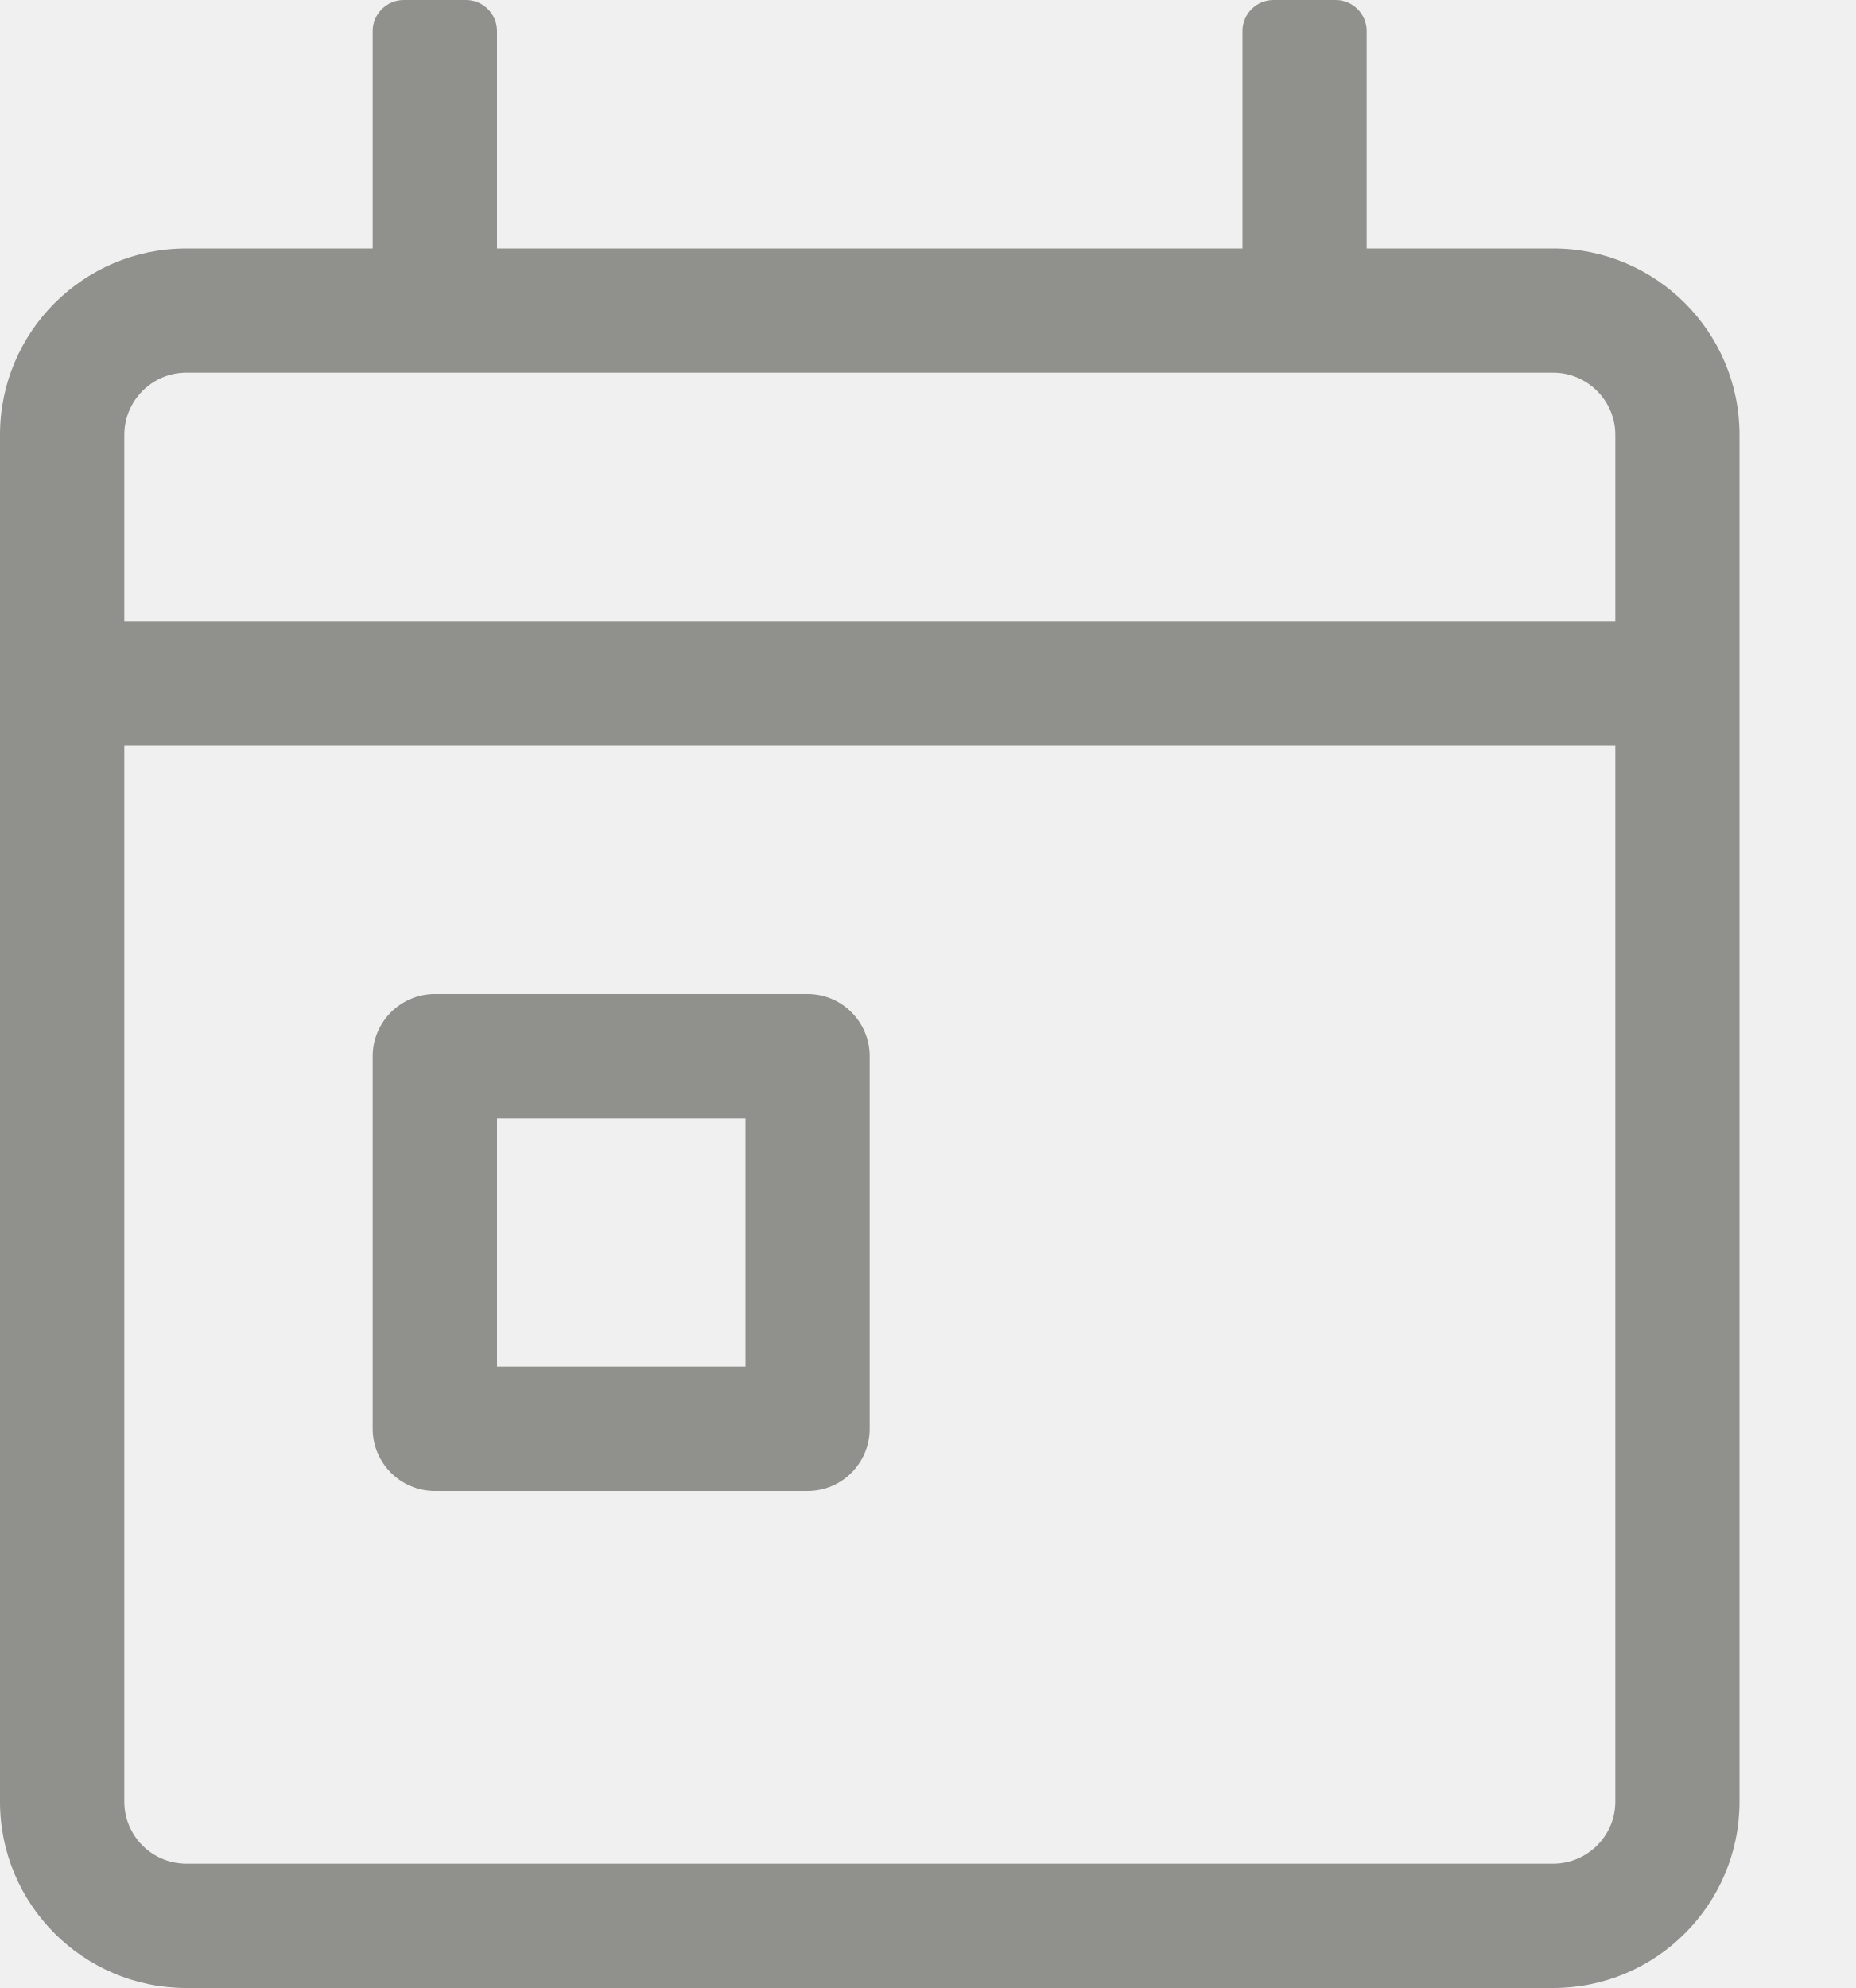
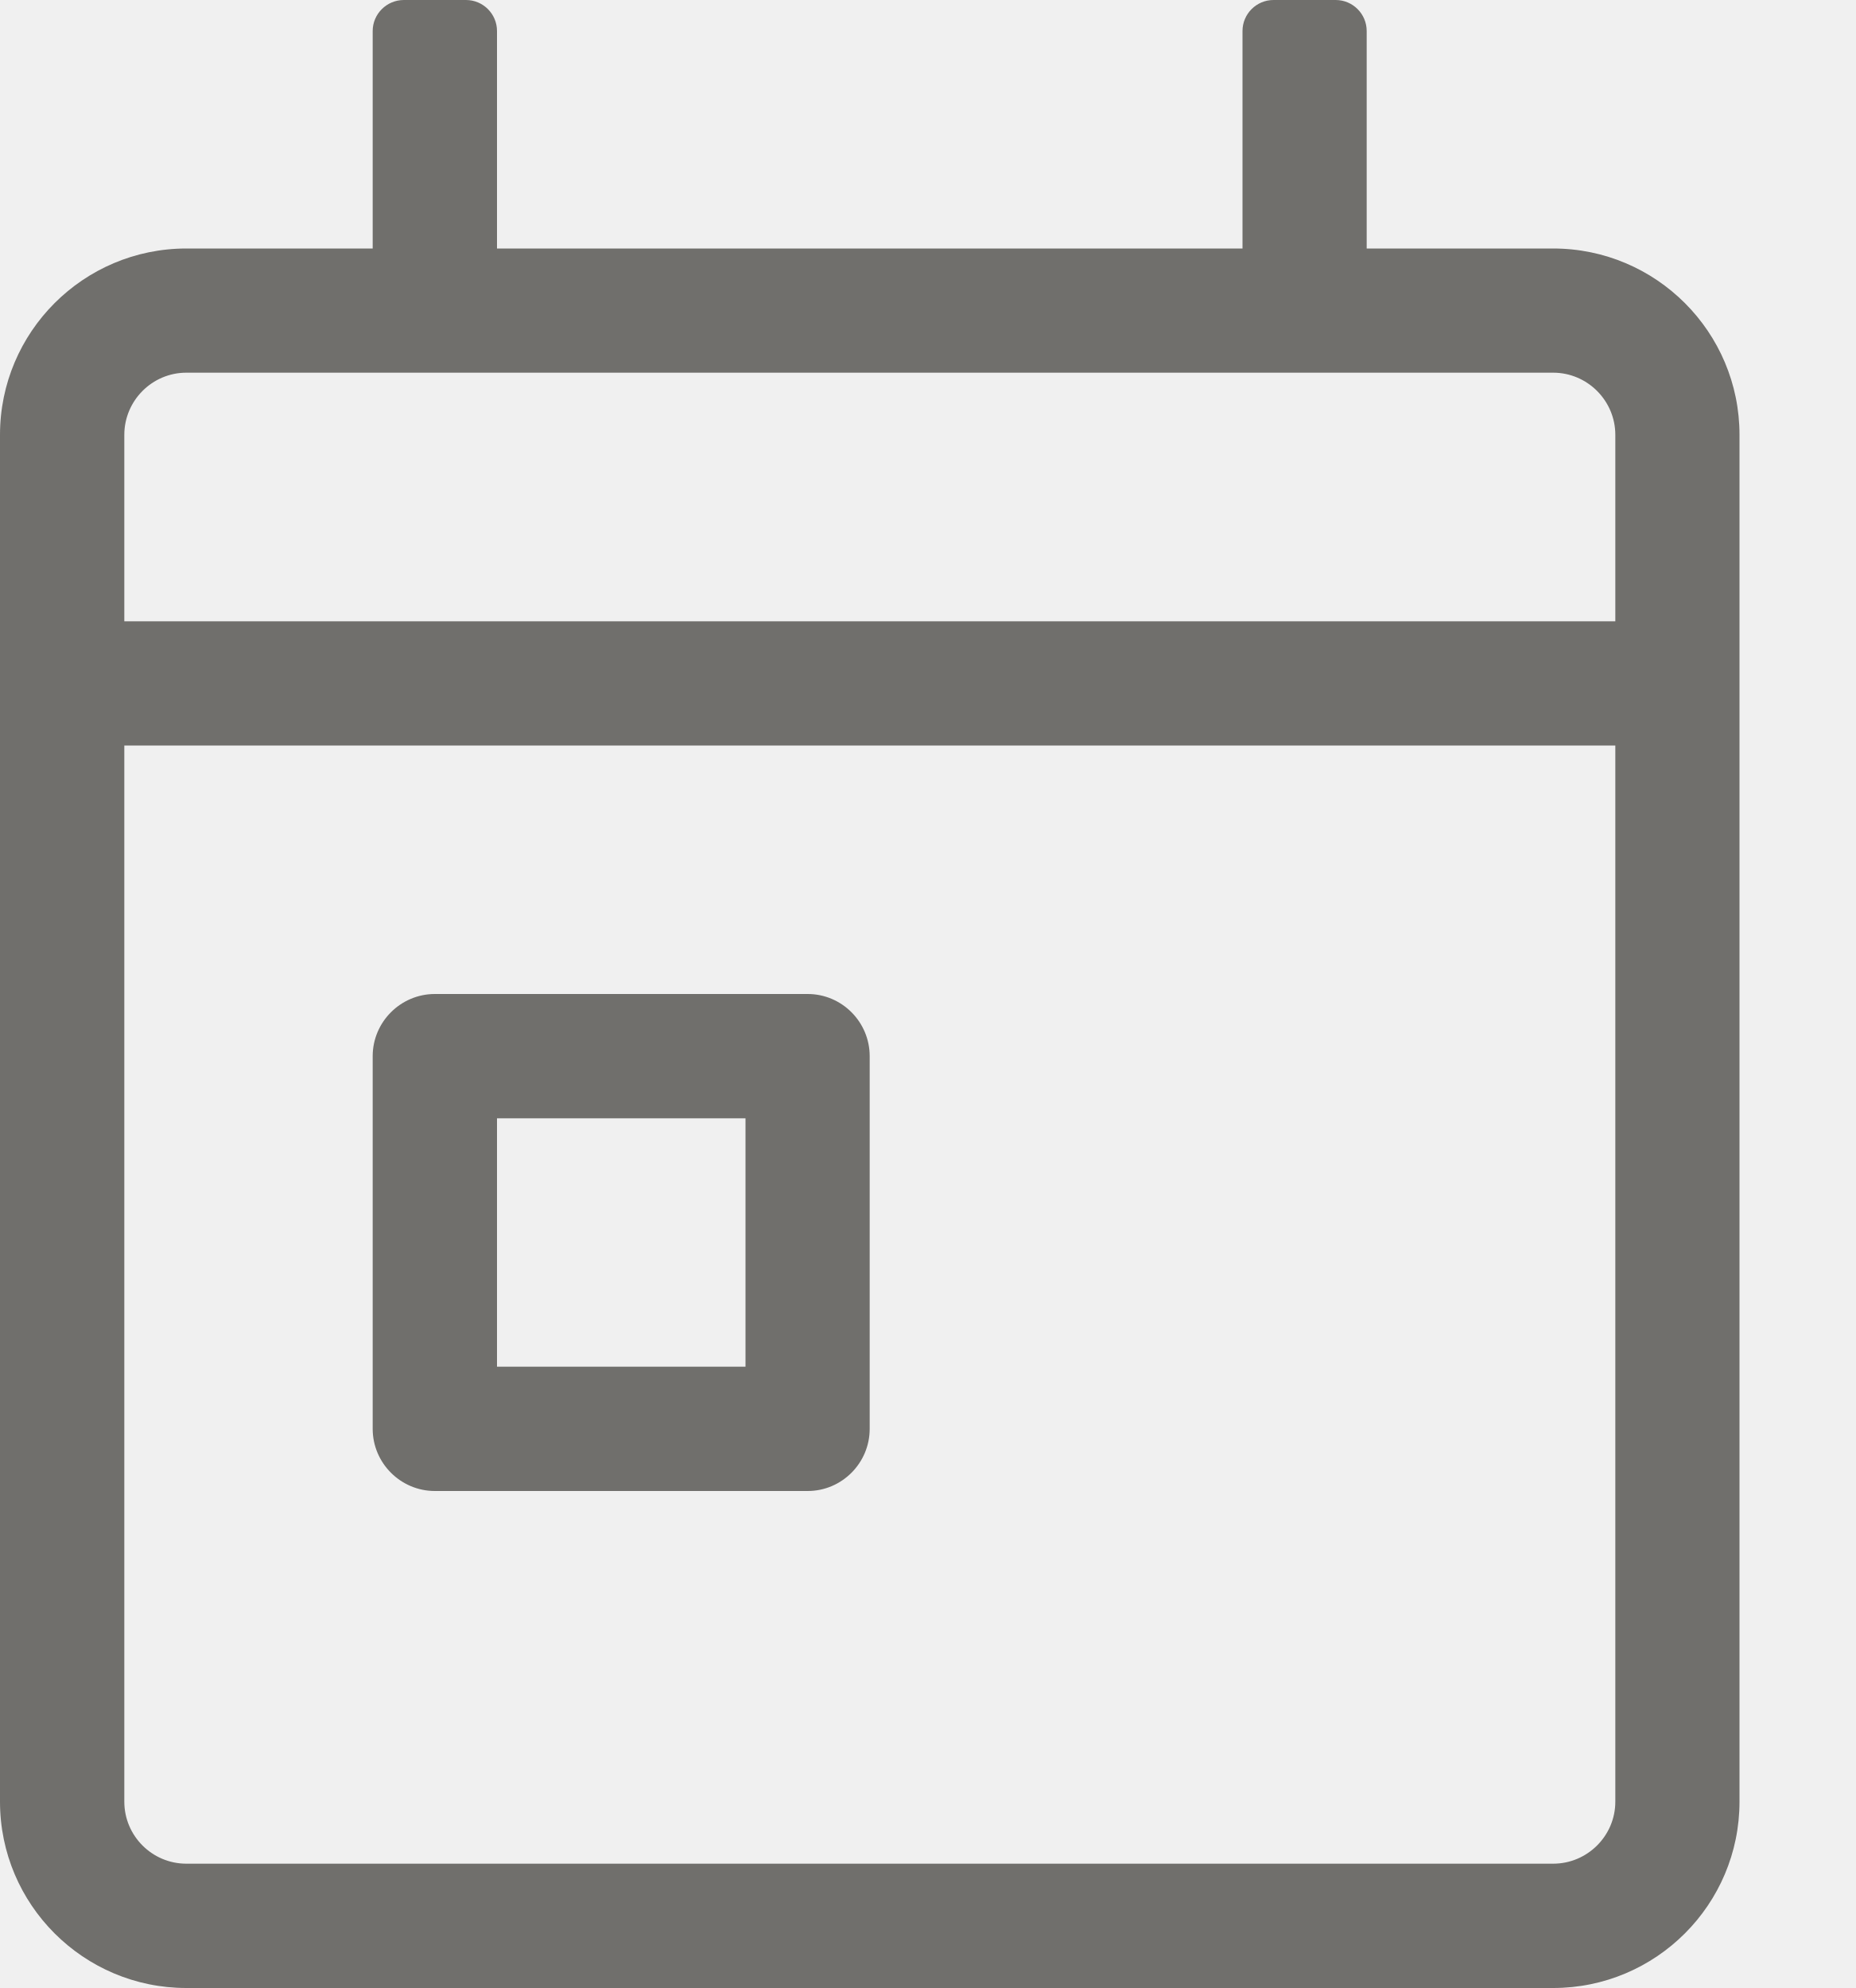
<svg xmlns="http://www.w3.org/2000/svg" width="14" height="15" viewBox="0 0 14 15" fill="none">
  <g clip-path="url(#clip0_4_287)">
-     <path d="M11.719 1.875H10.312V0.234C10.312 0.105 10.207 0 10.078 0H9.609C9.48 0 9.375 0.105 9.375 0.234V1.875H3.75V0.234C3.75 0.105 3.645 0 3.516 0H3.047C2.918 0 2.812 0.105 2.812 0.234V1.875H1.406C0.63 1.875 0 2.505 0 3.281V13.594C0 14.37 0.63 15 1.406 15H11.719C12.495 15 13.125 14.37 13.125 13.594V3.281C13.125 2.505 12.495 1.875 11.719 1.875ZM12.188 13.594C12.188 13.852 11.977 14.062 11.719 14.062H1.406C1.148 14.062 0.938 13.852 0.938 13.594V5.625H12.188V13.594ZM12.188 4.688H0.938V3.281C0.938 3.023 1.148 2.812 1.406 2.812H11.719C11.977 2.812 12.188 3.023 12.188 3.281V4.688ZM3.281 11.25H6.094C6.352 11.25 6.562 11.039 6.562 10.781V7.969C6.562 7.711 6.352 7.5 6.094 7.5H3.281C3.023 7.5 2.812 7.711 2.812 7.969V10.781C2.812 11.039 3.023 11.25 3.281 11.25ZM3.75 8.438H5.625V10.312H3.75V8.438Z" fill="#90908c" />
+     <path d="M11.719 1.875H10.312V0.234C10.312 0.105 10.207 0 10.078 0H9.609C9.48 0 9.375 0.105 9.375 0.234V1.875H3.75V0.234C3.75 0.105 3.645 0 3.516 0H3.047C2.918 0 2.812 0.105 2.812 0.234V1.875H1.406C0.63 1.875 0 2.505 0 3.281V13.594C0 14.37 0.63 15 1.406 15H11.719C12.495 15 13.125 14.37 13.125 13.594V3.281C13.125 2.505 12.495 1.875 11.719 1.875ZM12.188 13.594C12.188 13.852 11.977 14.062 11.719 14.062H1.406C1.148 14.062 0.938 13.852 0.938 13.594V5.625H12.188V13.594ZM12.188 4.688H0.938V3.281C0.938 3.023 1.148 2.812 1.406 2.812H11.719C11.977 2.812 12.188 3.023 12.188 3.281V4.688ZM3.281 11.25H6.094C6.352 11.25 6.562 11.039 6.562 10.781V7.969C6.562 7.711 6.352 7.5 6.094 7.5H3.281C3.023 7.5 2.812 7.711 2.812 7.969V10.781C2.812 11.039 3.023 11.25 3.281 11.25ZM3.75 8.438H5.625V10.312H3.75V8.438Z" fill="#706f6c" />
  </g>
  <defs>
    <clipPath id="clip0_4_287">
      <rect width="13.125" height="15" fill="white" />
    </clipPath>
  </defs>
</svg>
